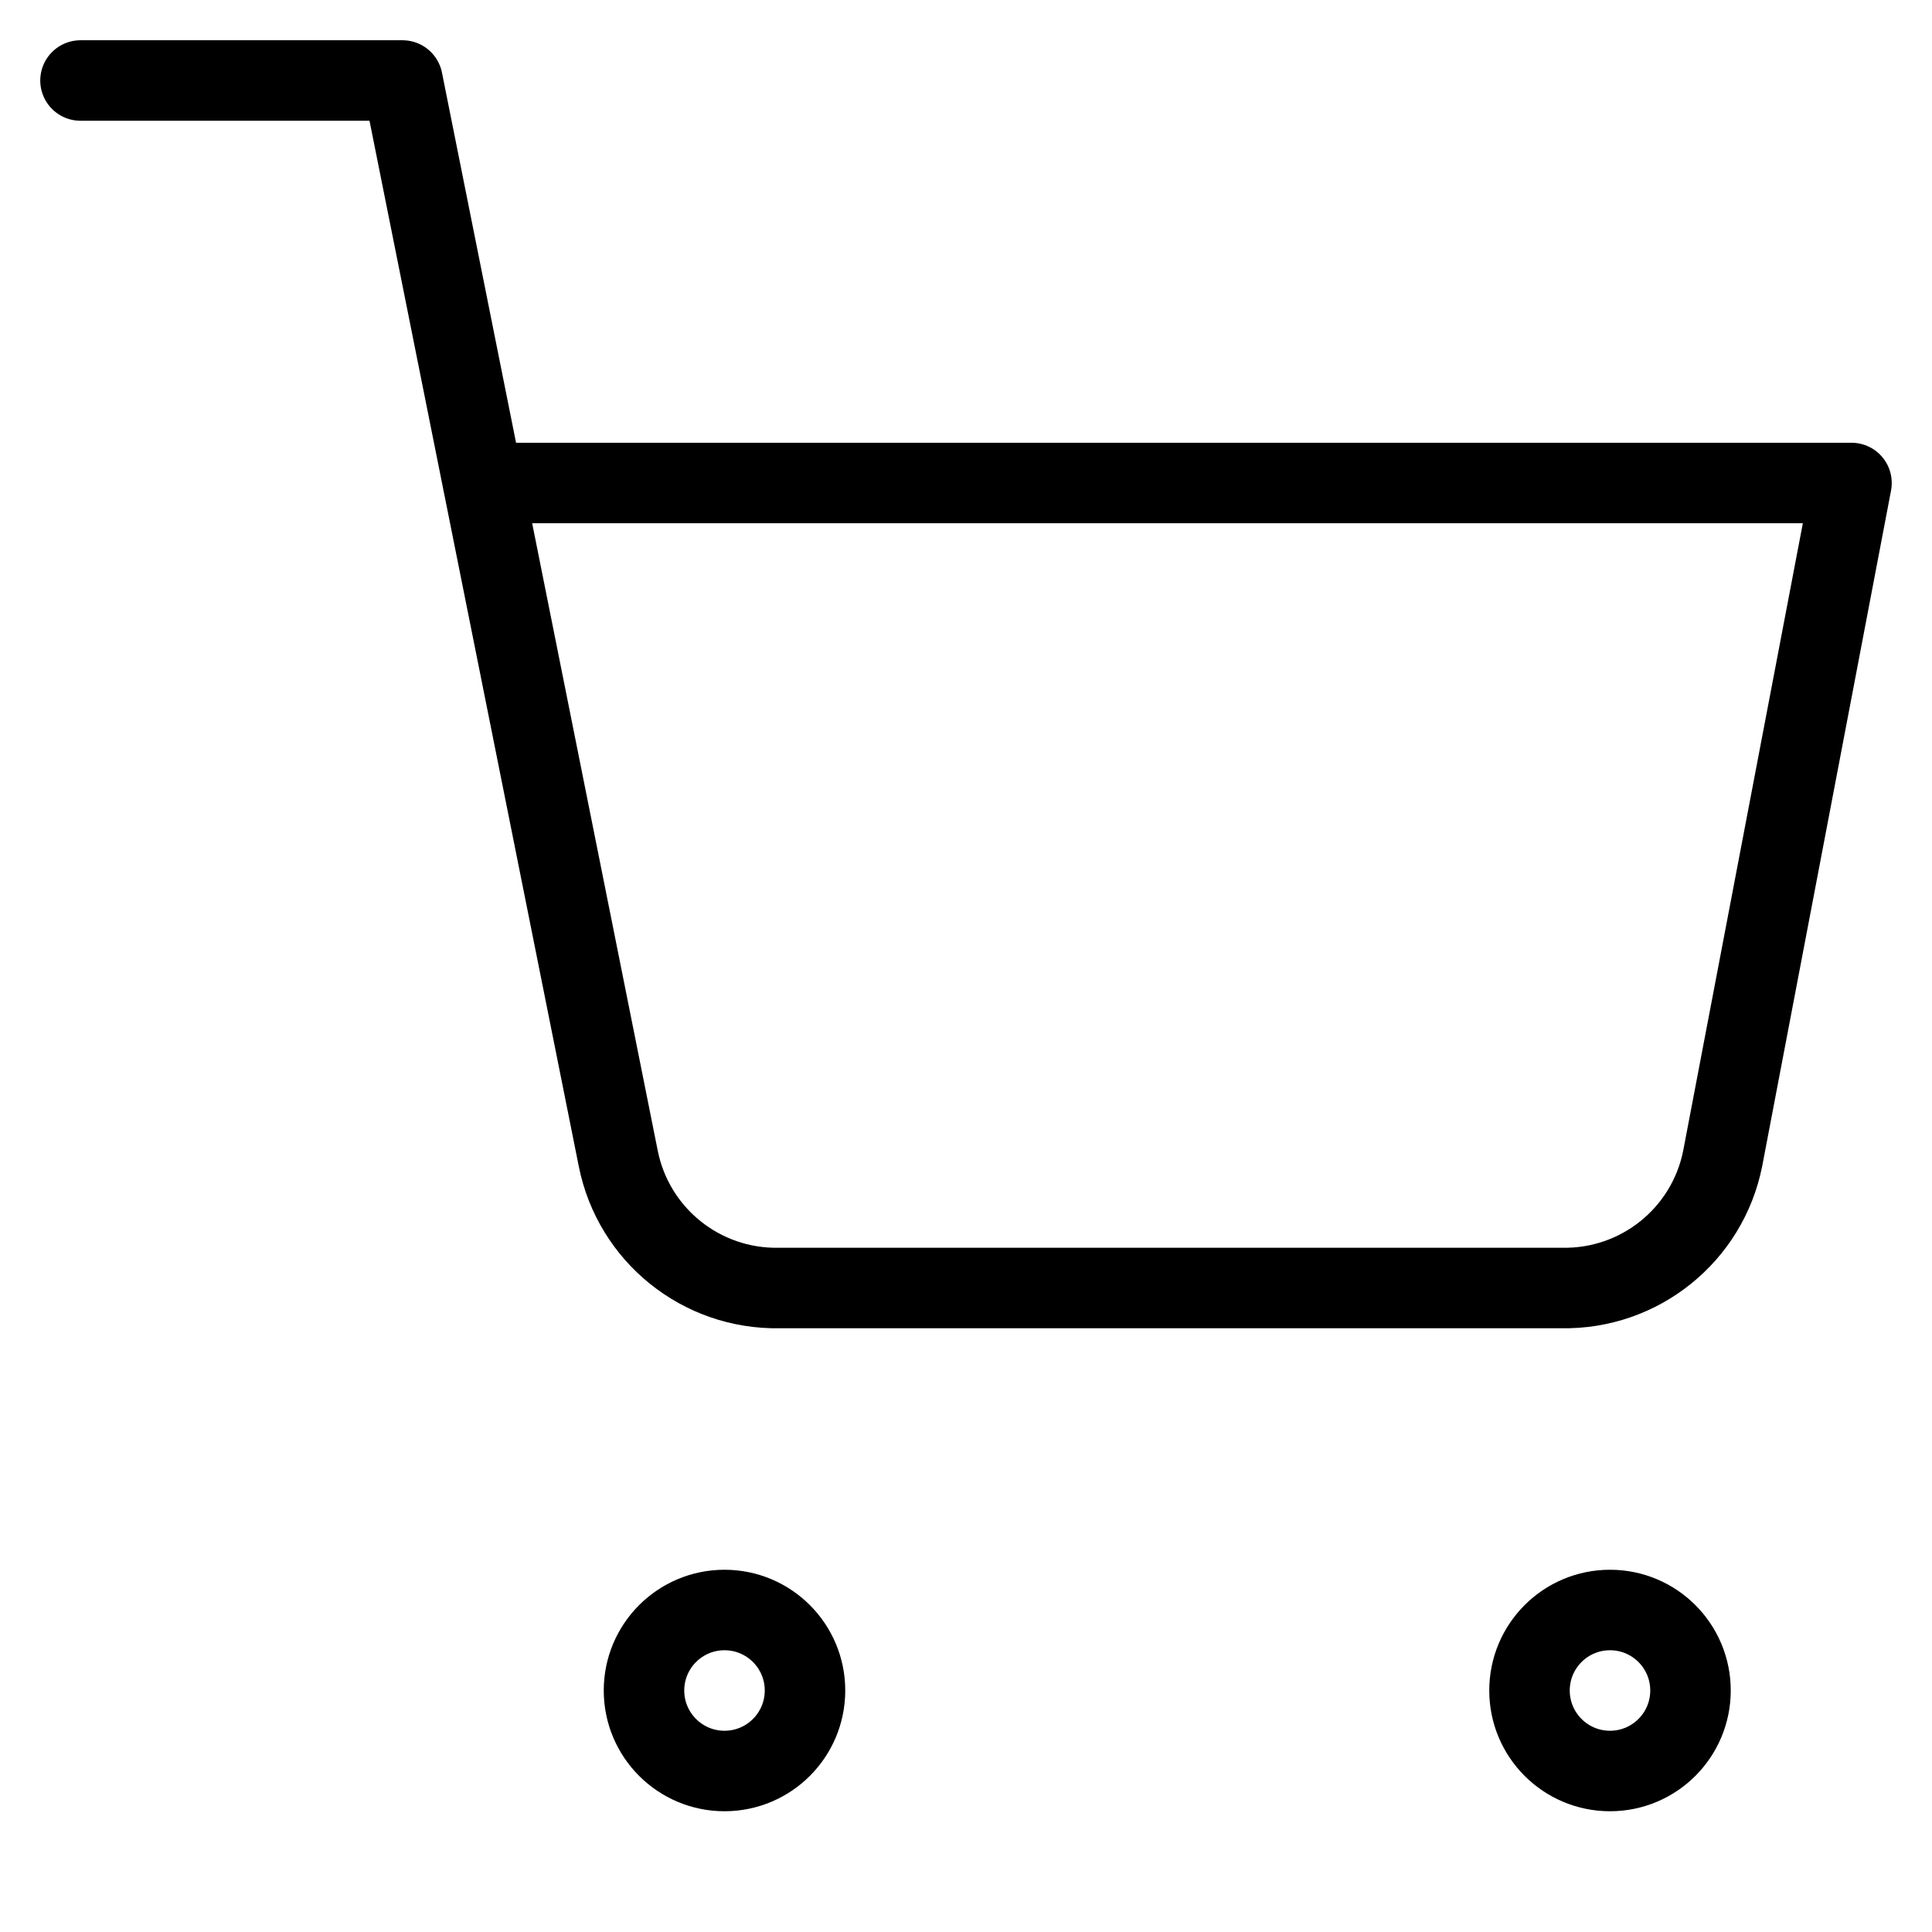
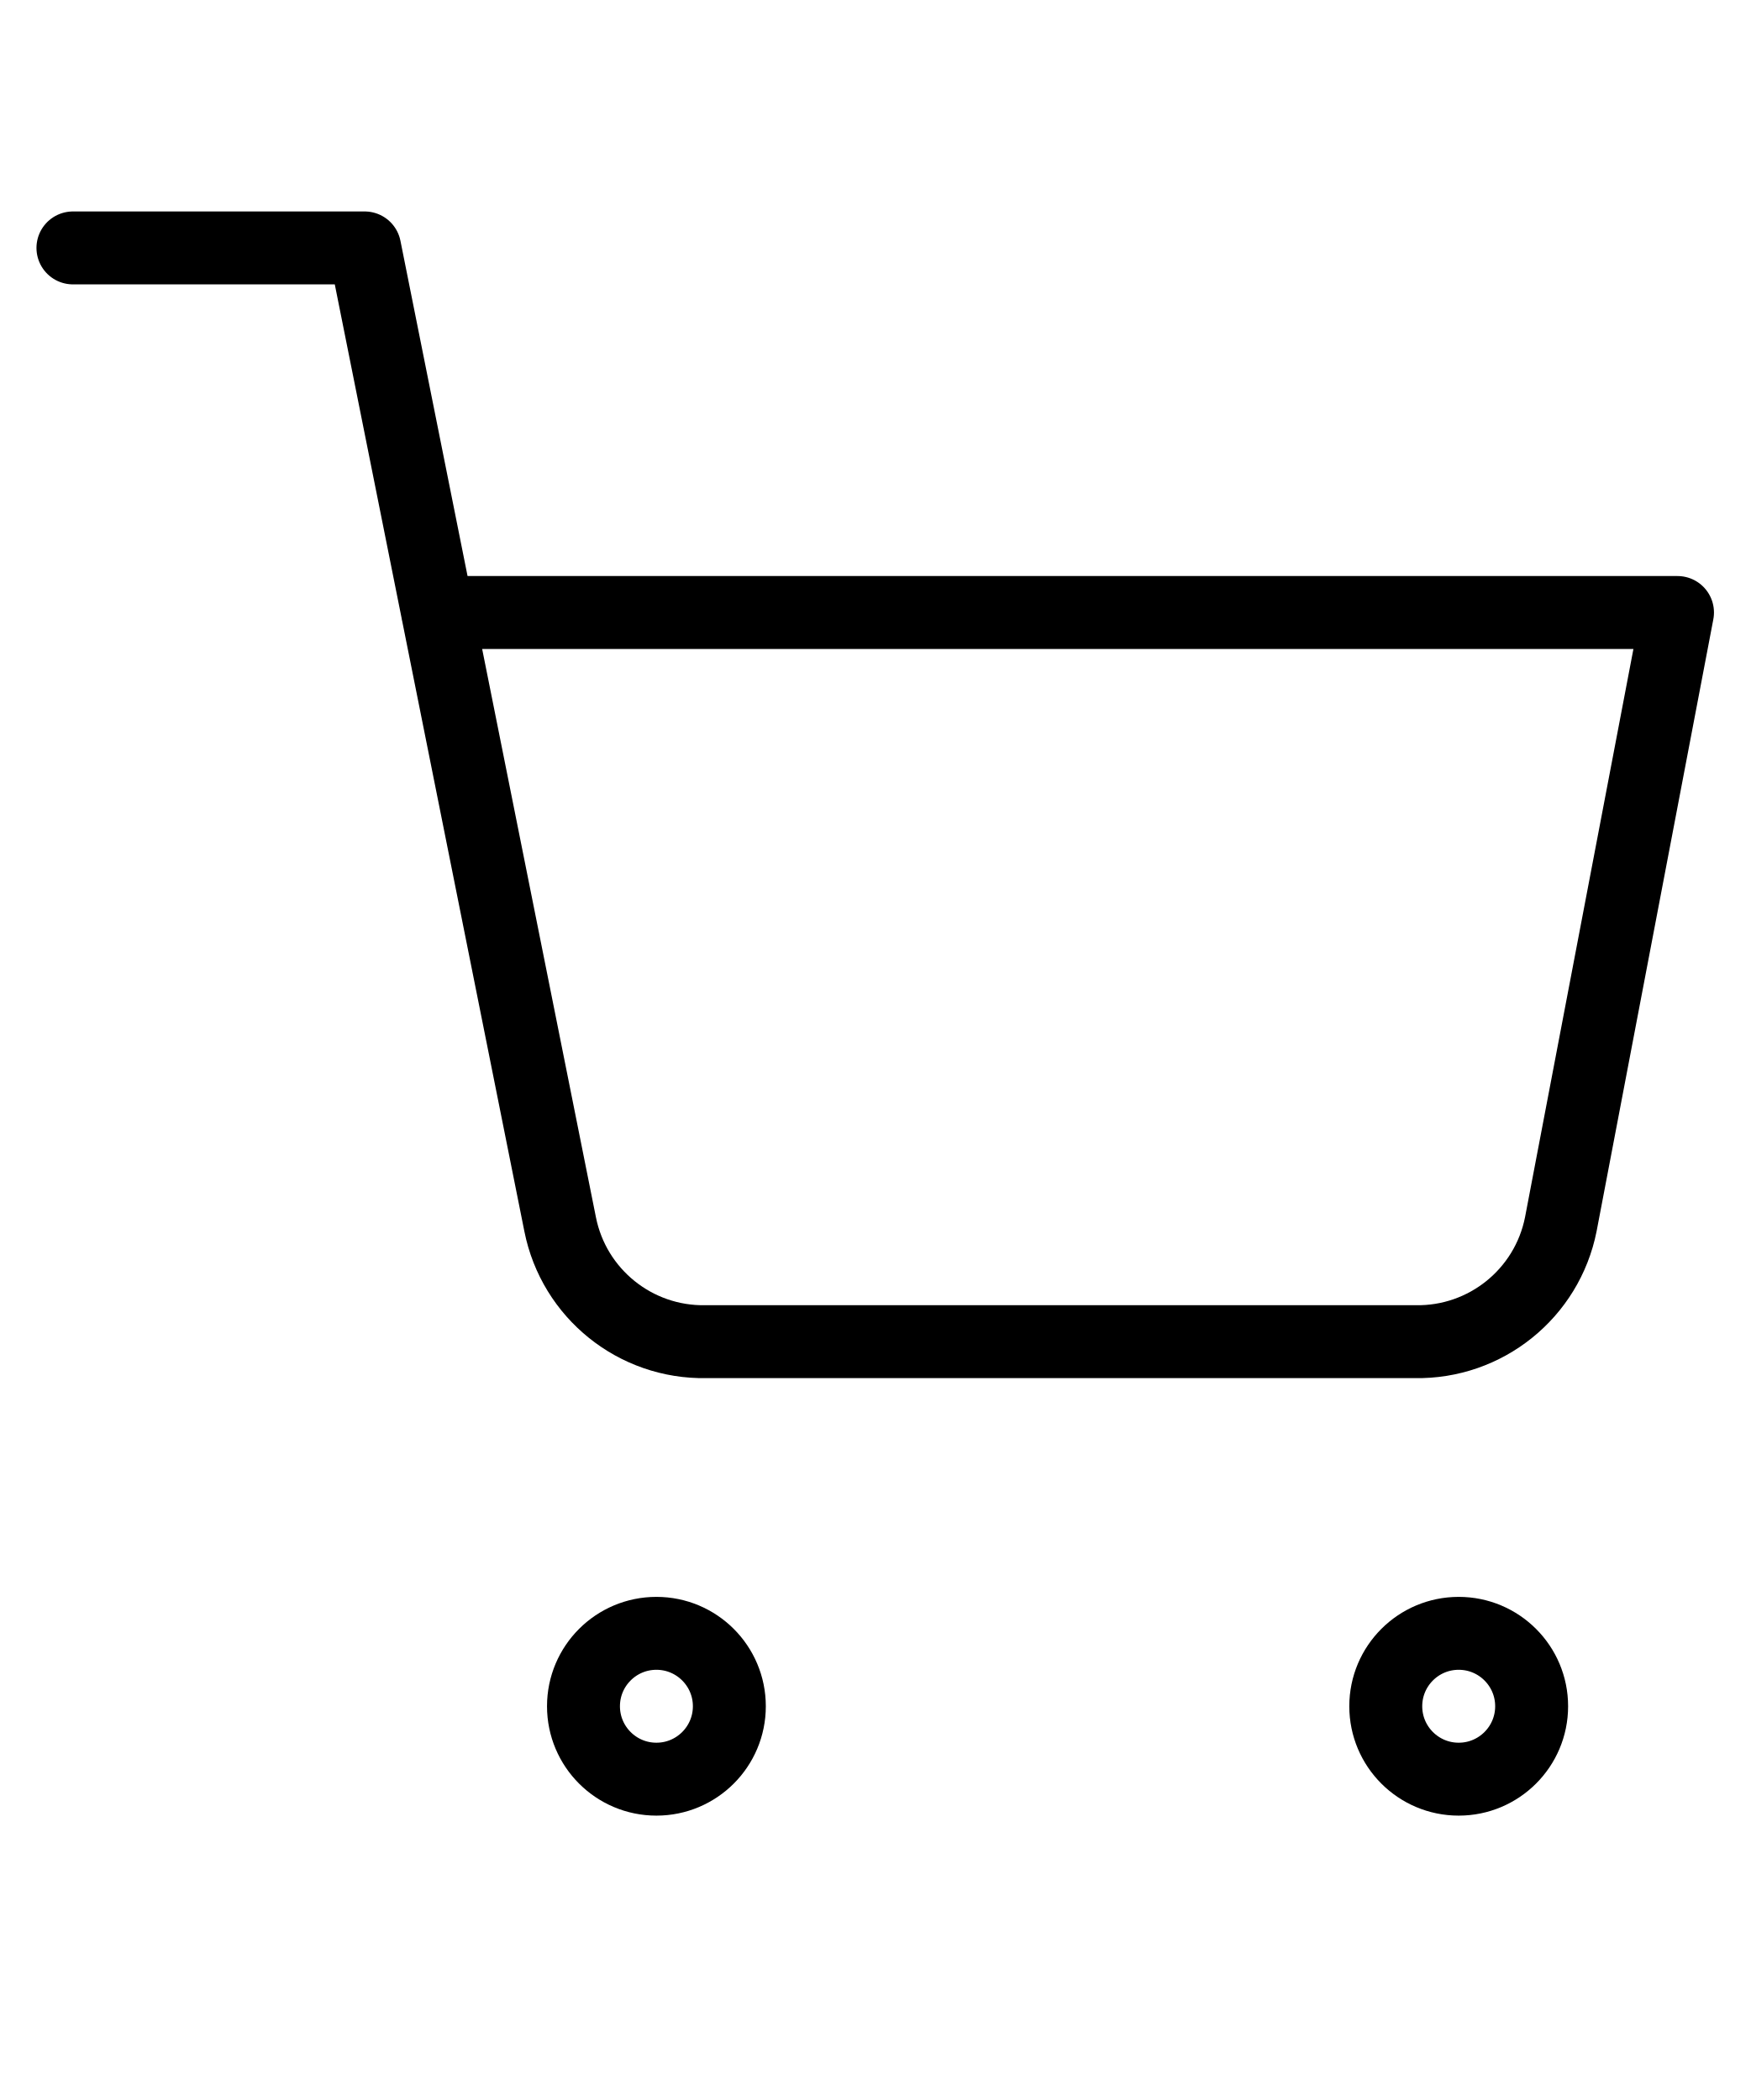
- <svg xmlns="http://www.w3.org/2000/svg" width="20" height="20" viewBox="0 0 24 24" fill="none" stroke="#000" stroke-width="1" stroke-linecap="round" stroke-linejoin="round" class="feather feather-shopping-cart">
+ <svg xmlns="http://www.w3.org/2000/svg" width="20" height="24" viewBox="0 0 24 24" fill="none" stroke="currentColor" stroke-width="1" stroke-linecap="round" stroke-linejoin="round" class="feather feather-shopping-cart">
  <circle cx="9" cy="21" r="1" />
  <circle cx="20" cy="21" r="1" />
  <path d="M1 1h4l2.68 13.39a2 2 0 0 0 2 1.61h9.72a2 2 0 0 0 2-1.61L23 6H6" />
</svg>
